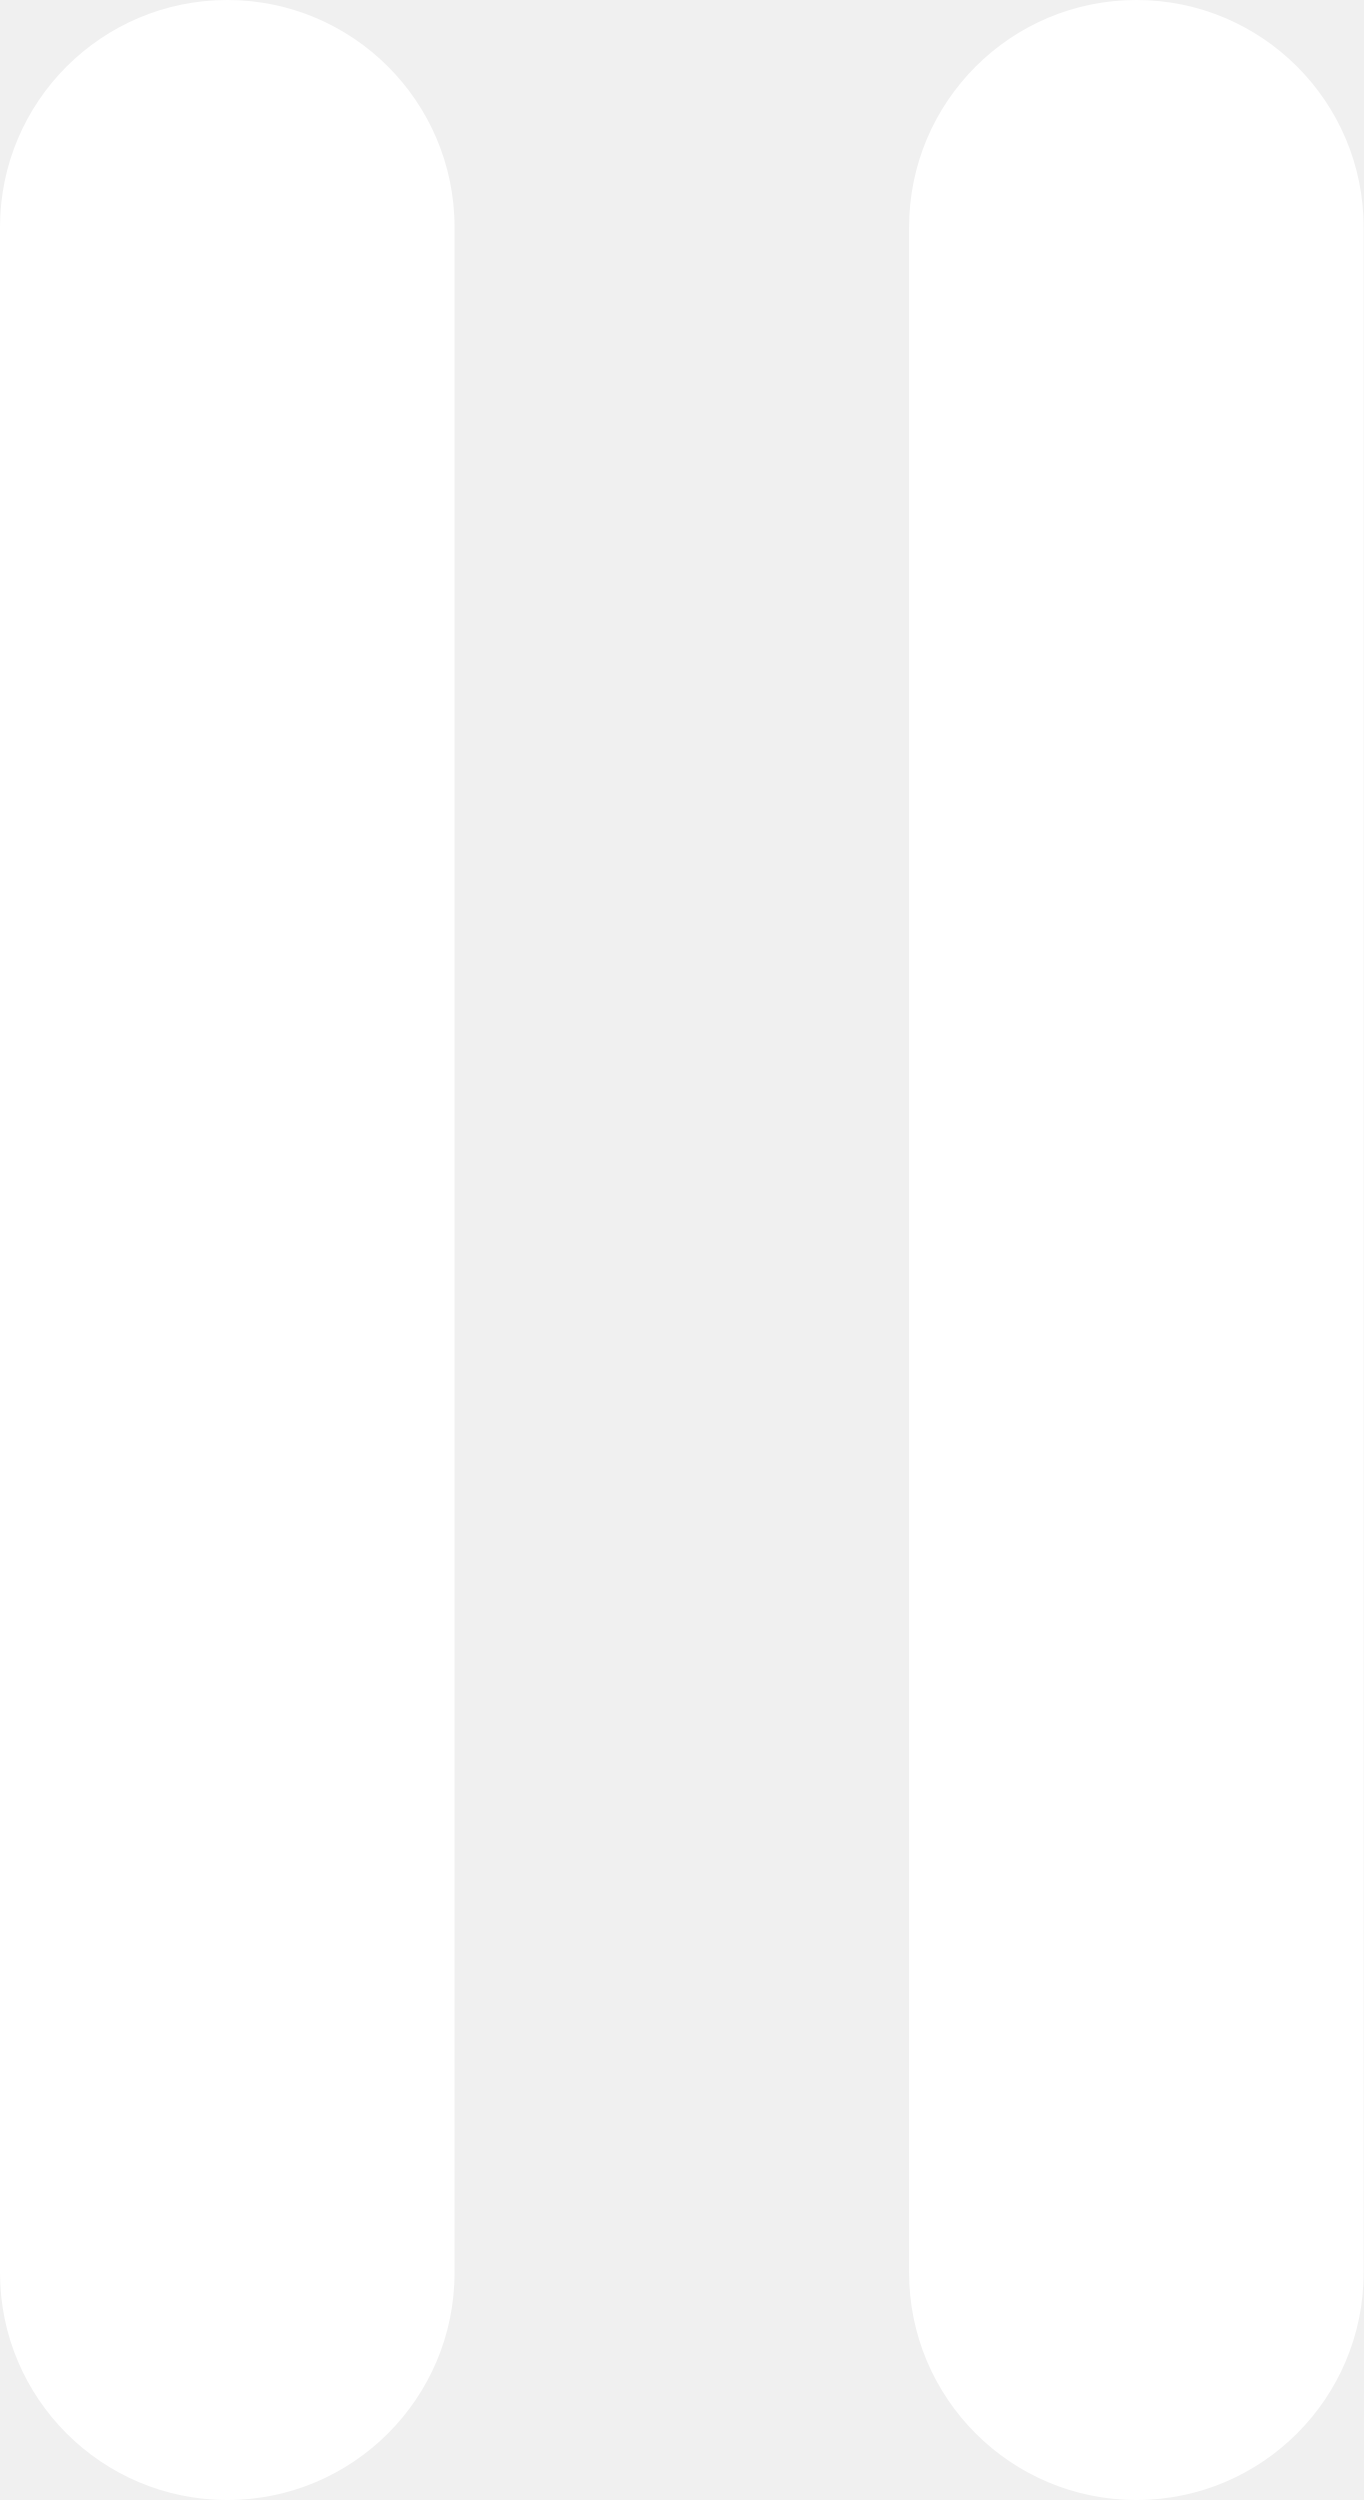
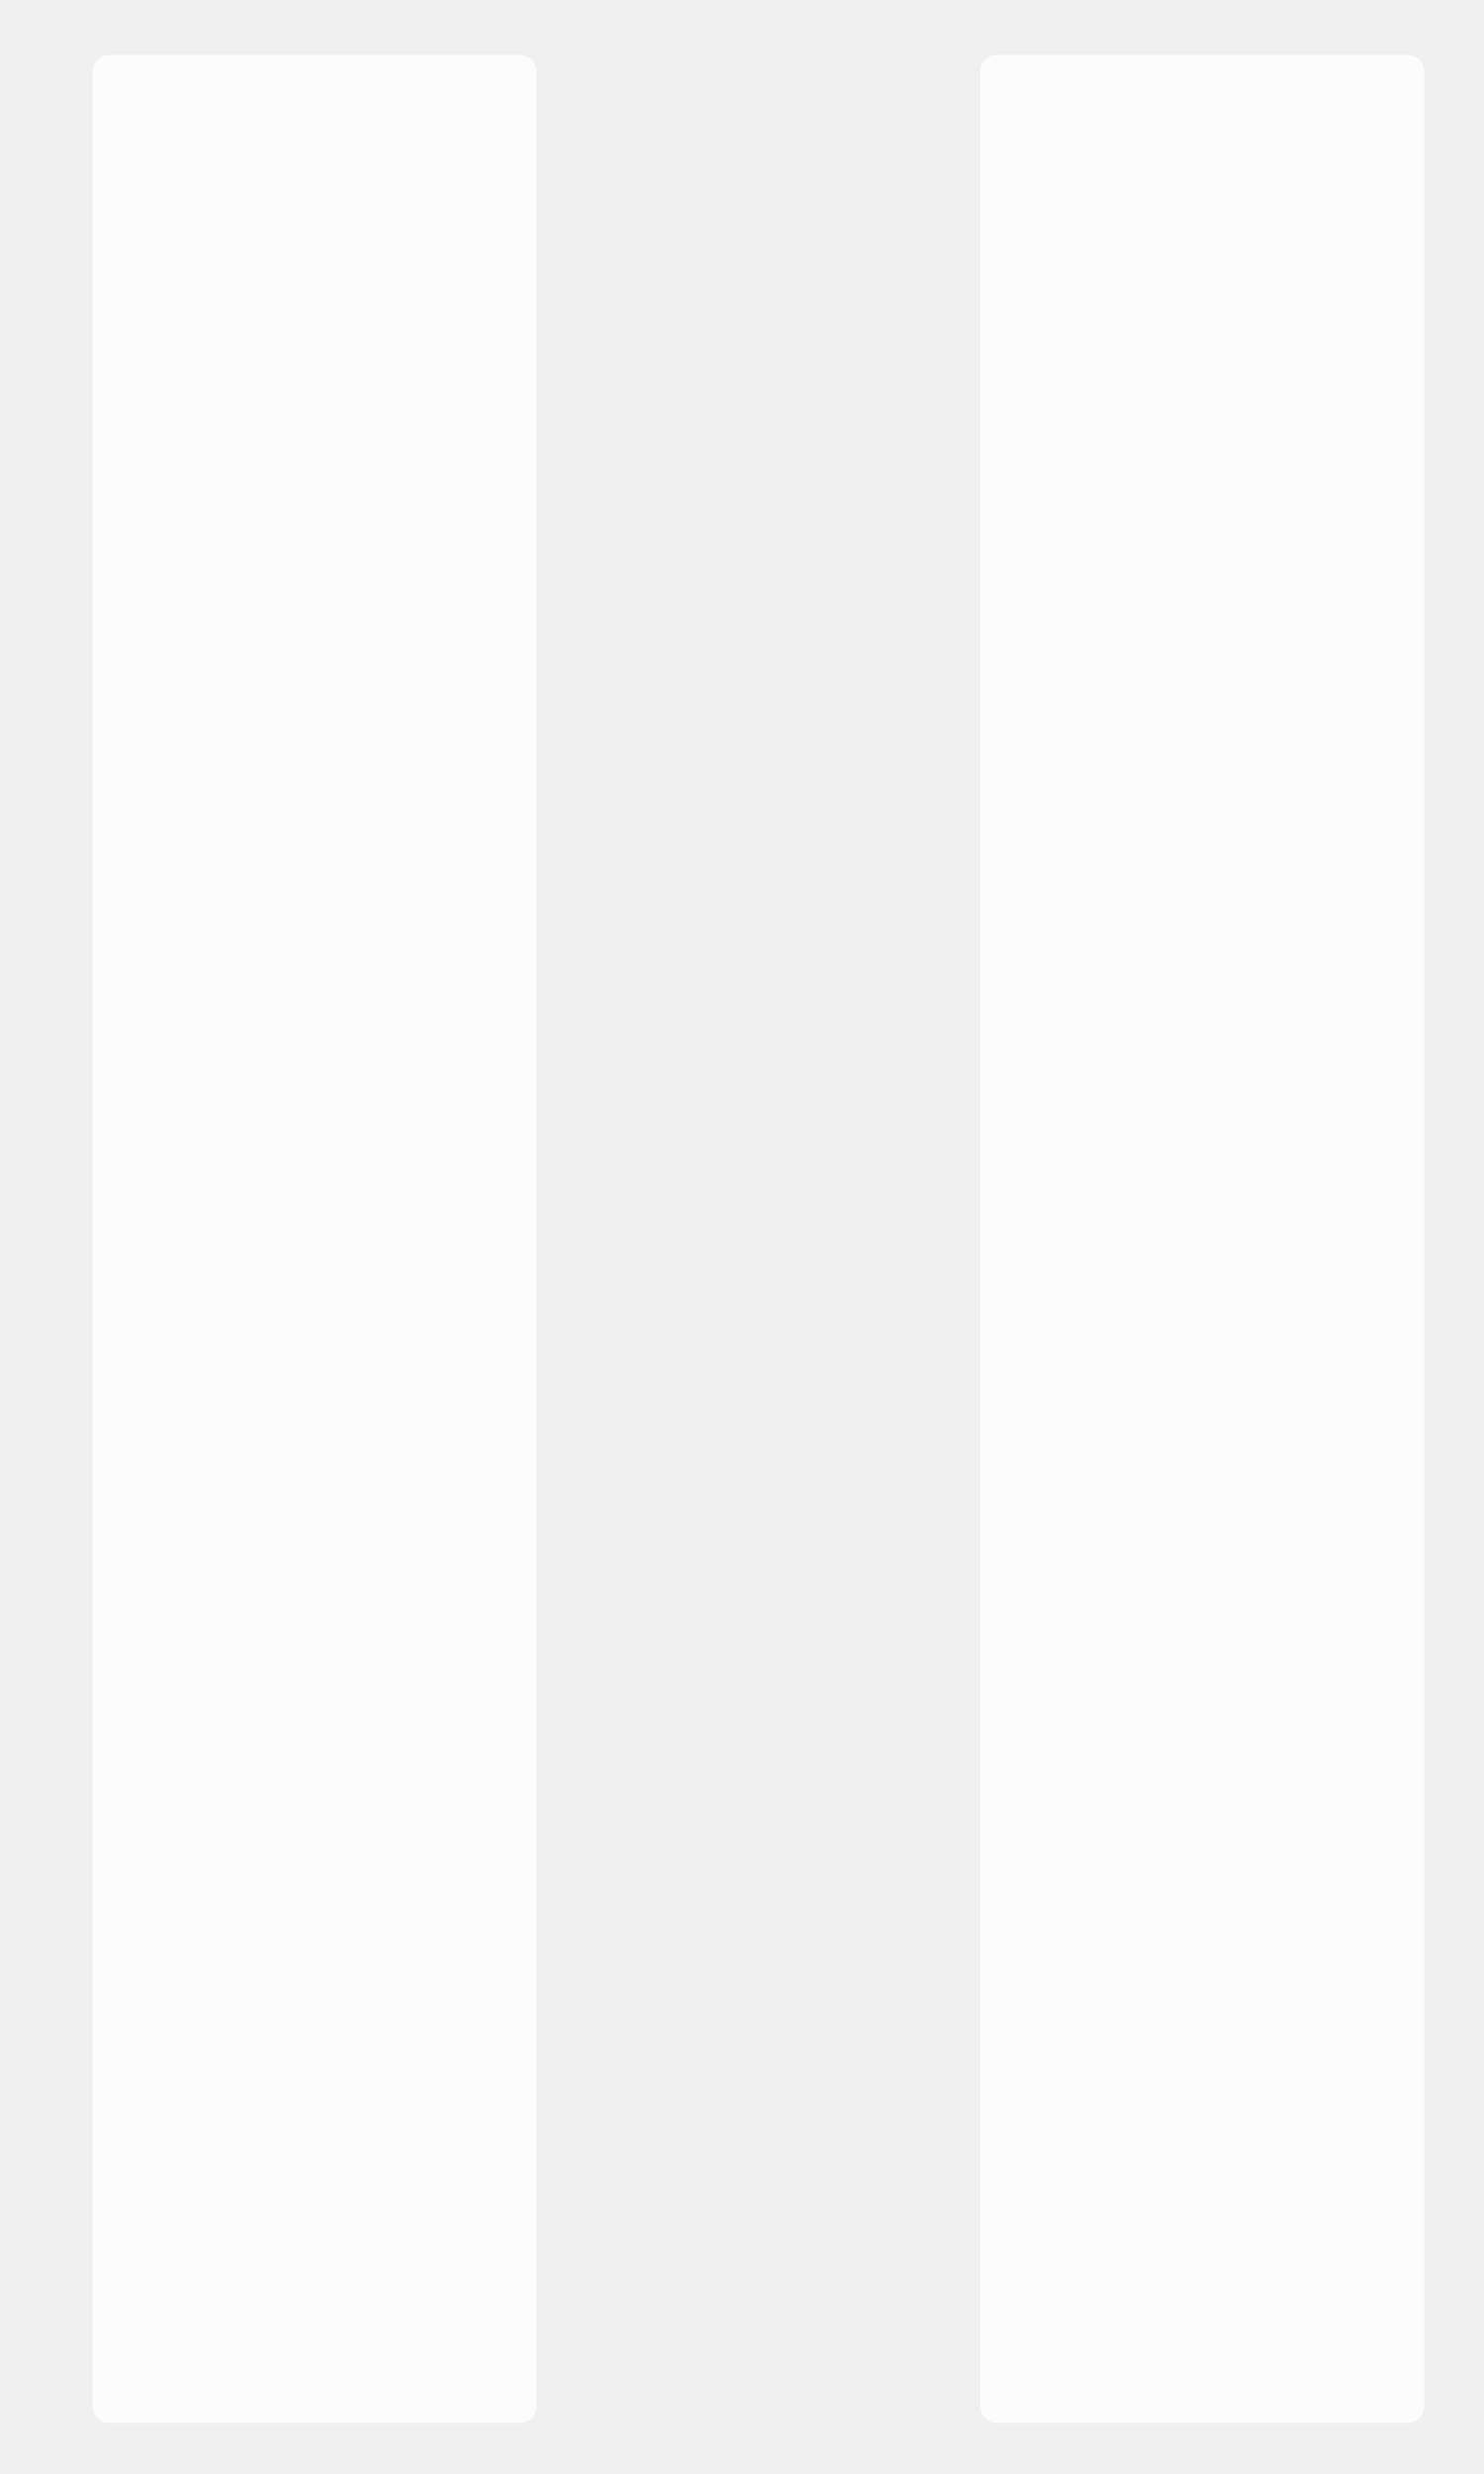
- <svg xmlns="http://www.w3.org/2000/svg" width="6" height="11" viewBox="0 0 6 11" fill="none">
-   <rect width="2" height="11" rx="1" fill="white" />
-   <rect x="4" width="2" height="11" rx="1" fill="white" />
+ <svg xmlns="http://www.w3.org/2000/svg" width="9" height="15" viewBox="0 0 9 15" fill="none">
+   <rect x="0.562" y="0.333" width="2.692" height="14.357" rx="0.1" fill="white" fill-opacity="0.8" />
+   <rect x="5.946" y="0.333" width="2.692" height="14.357" rx="0.1" fill="white" fill-opacity="0.8" />
</svg>
